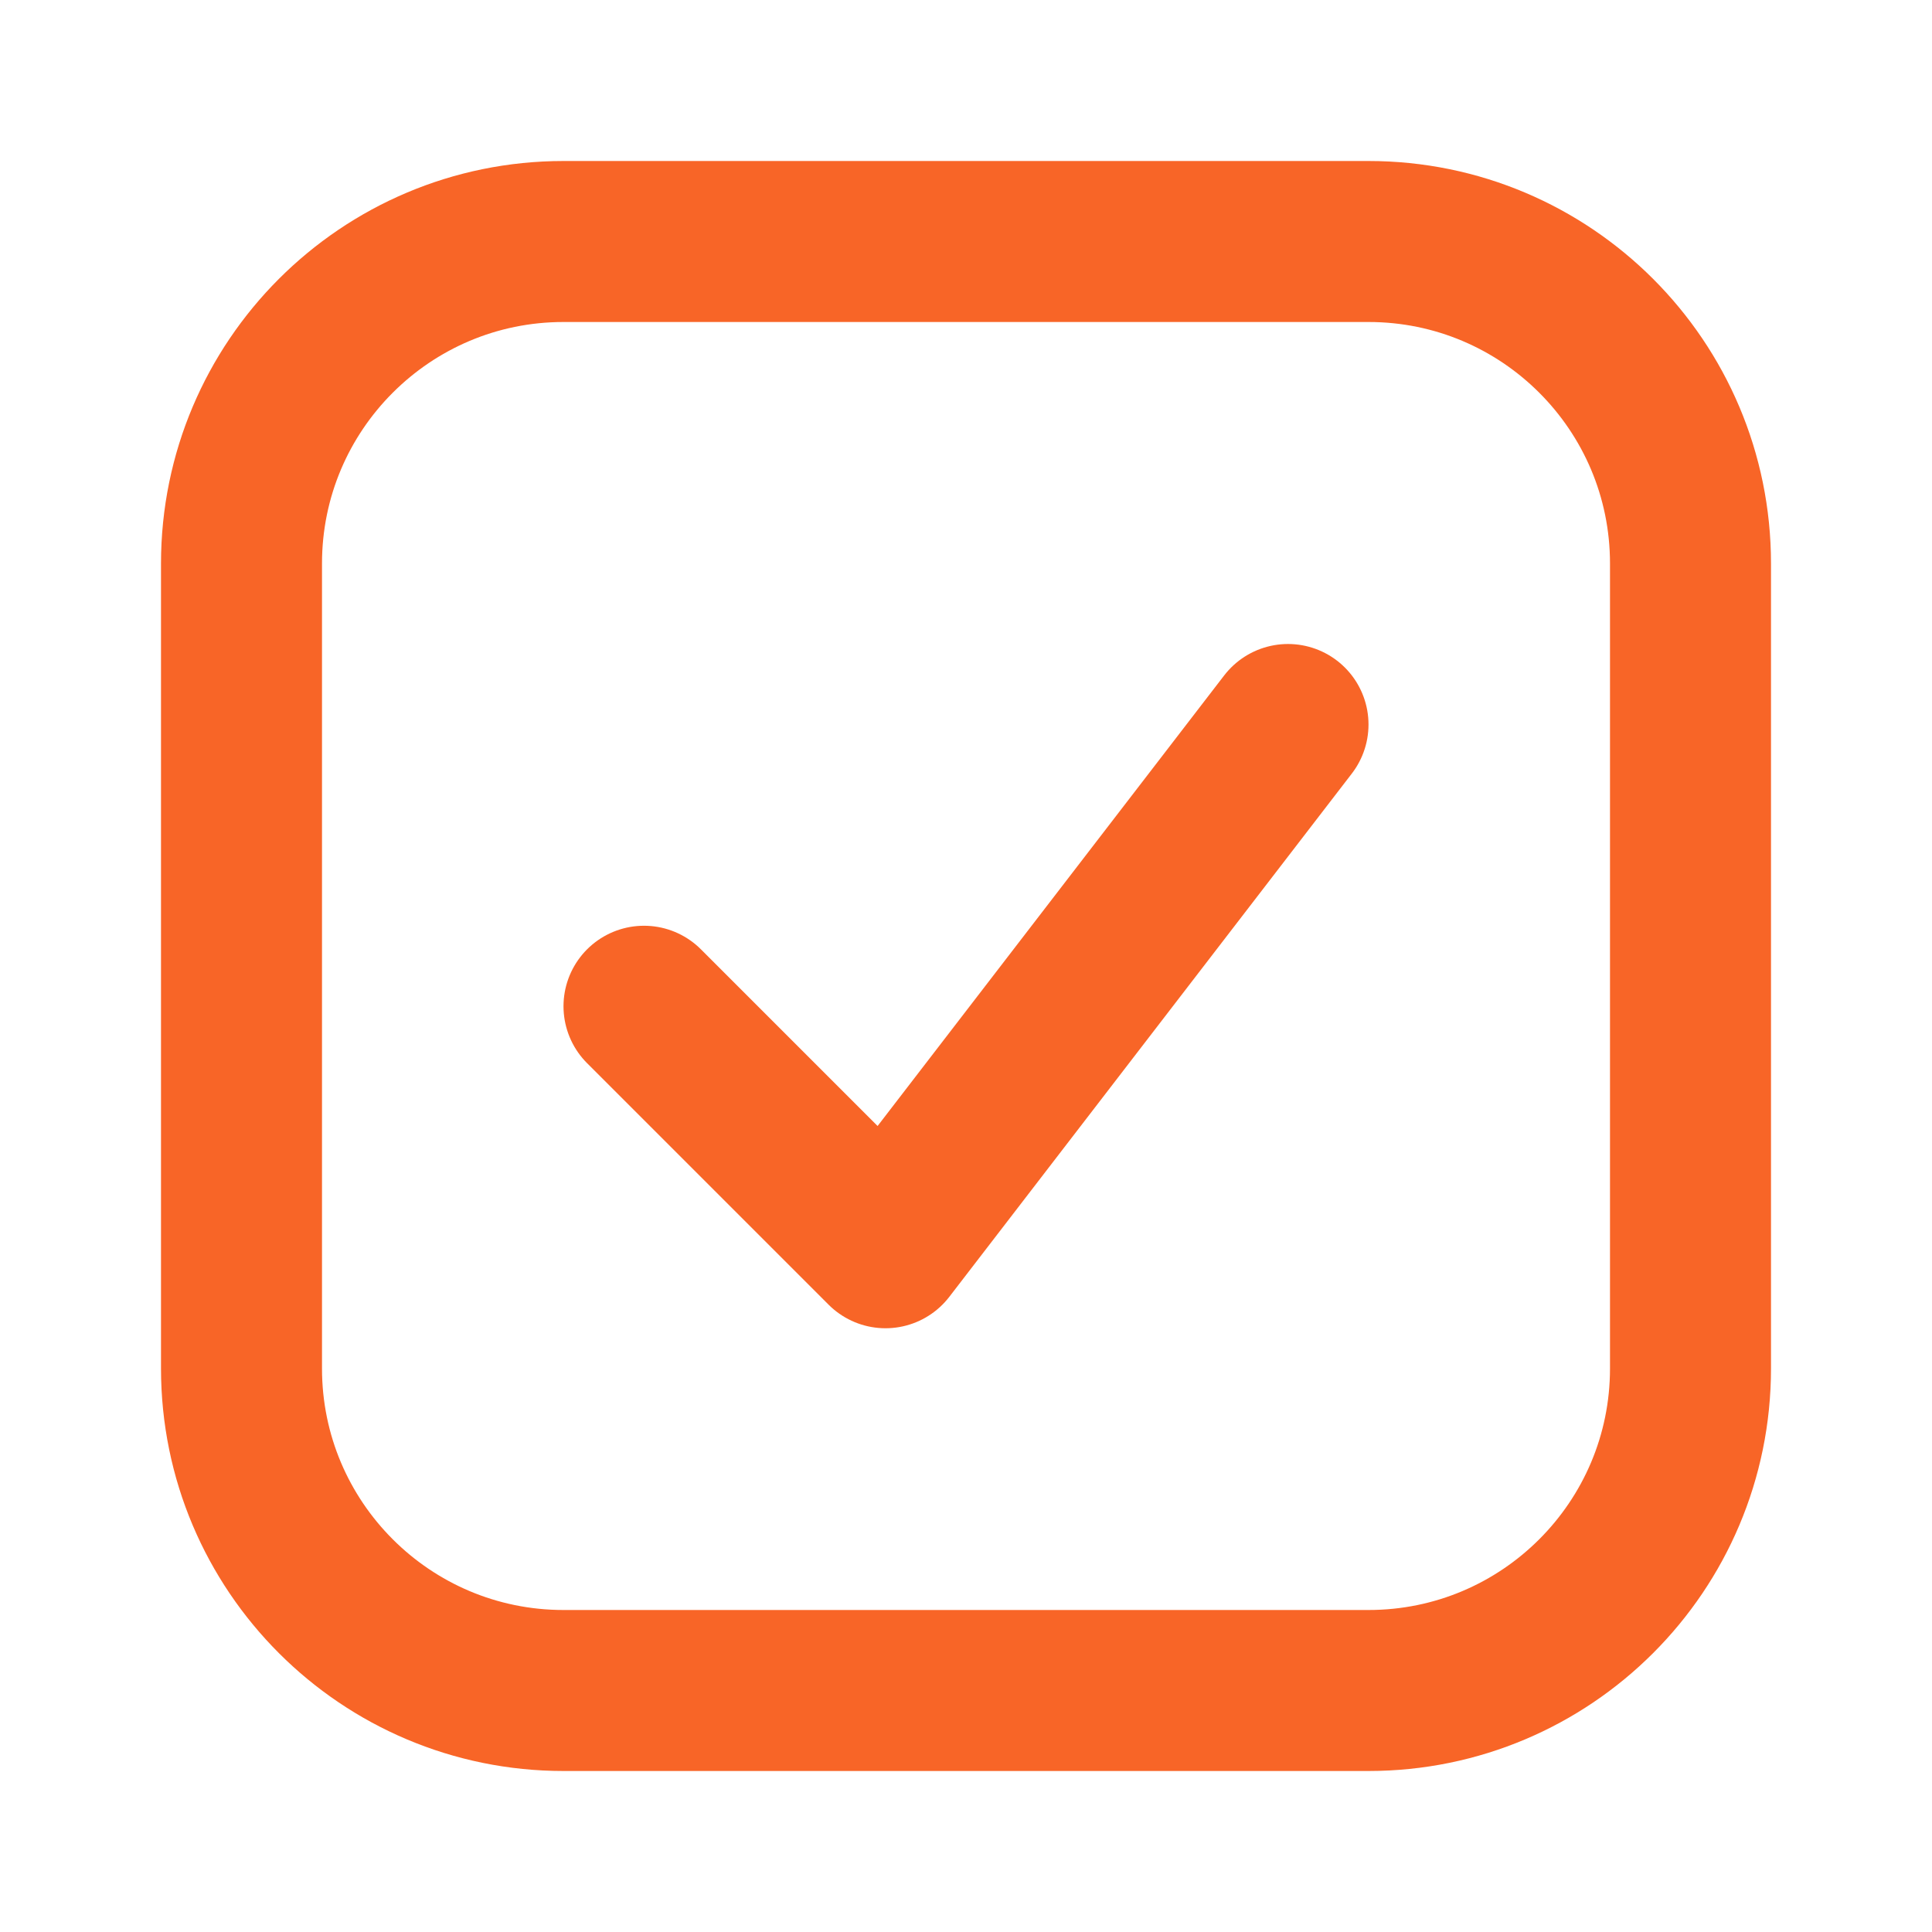
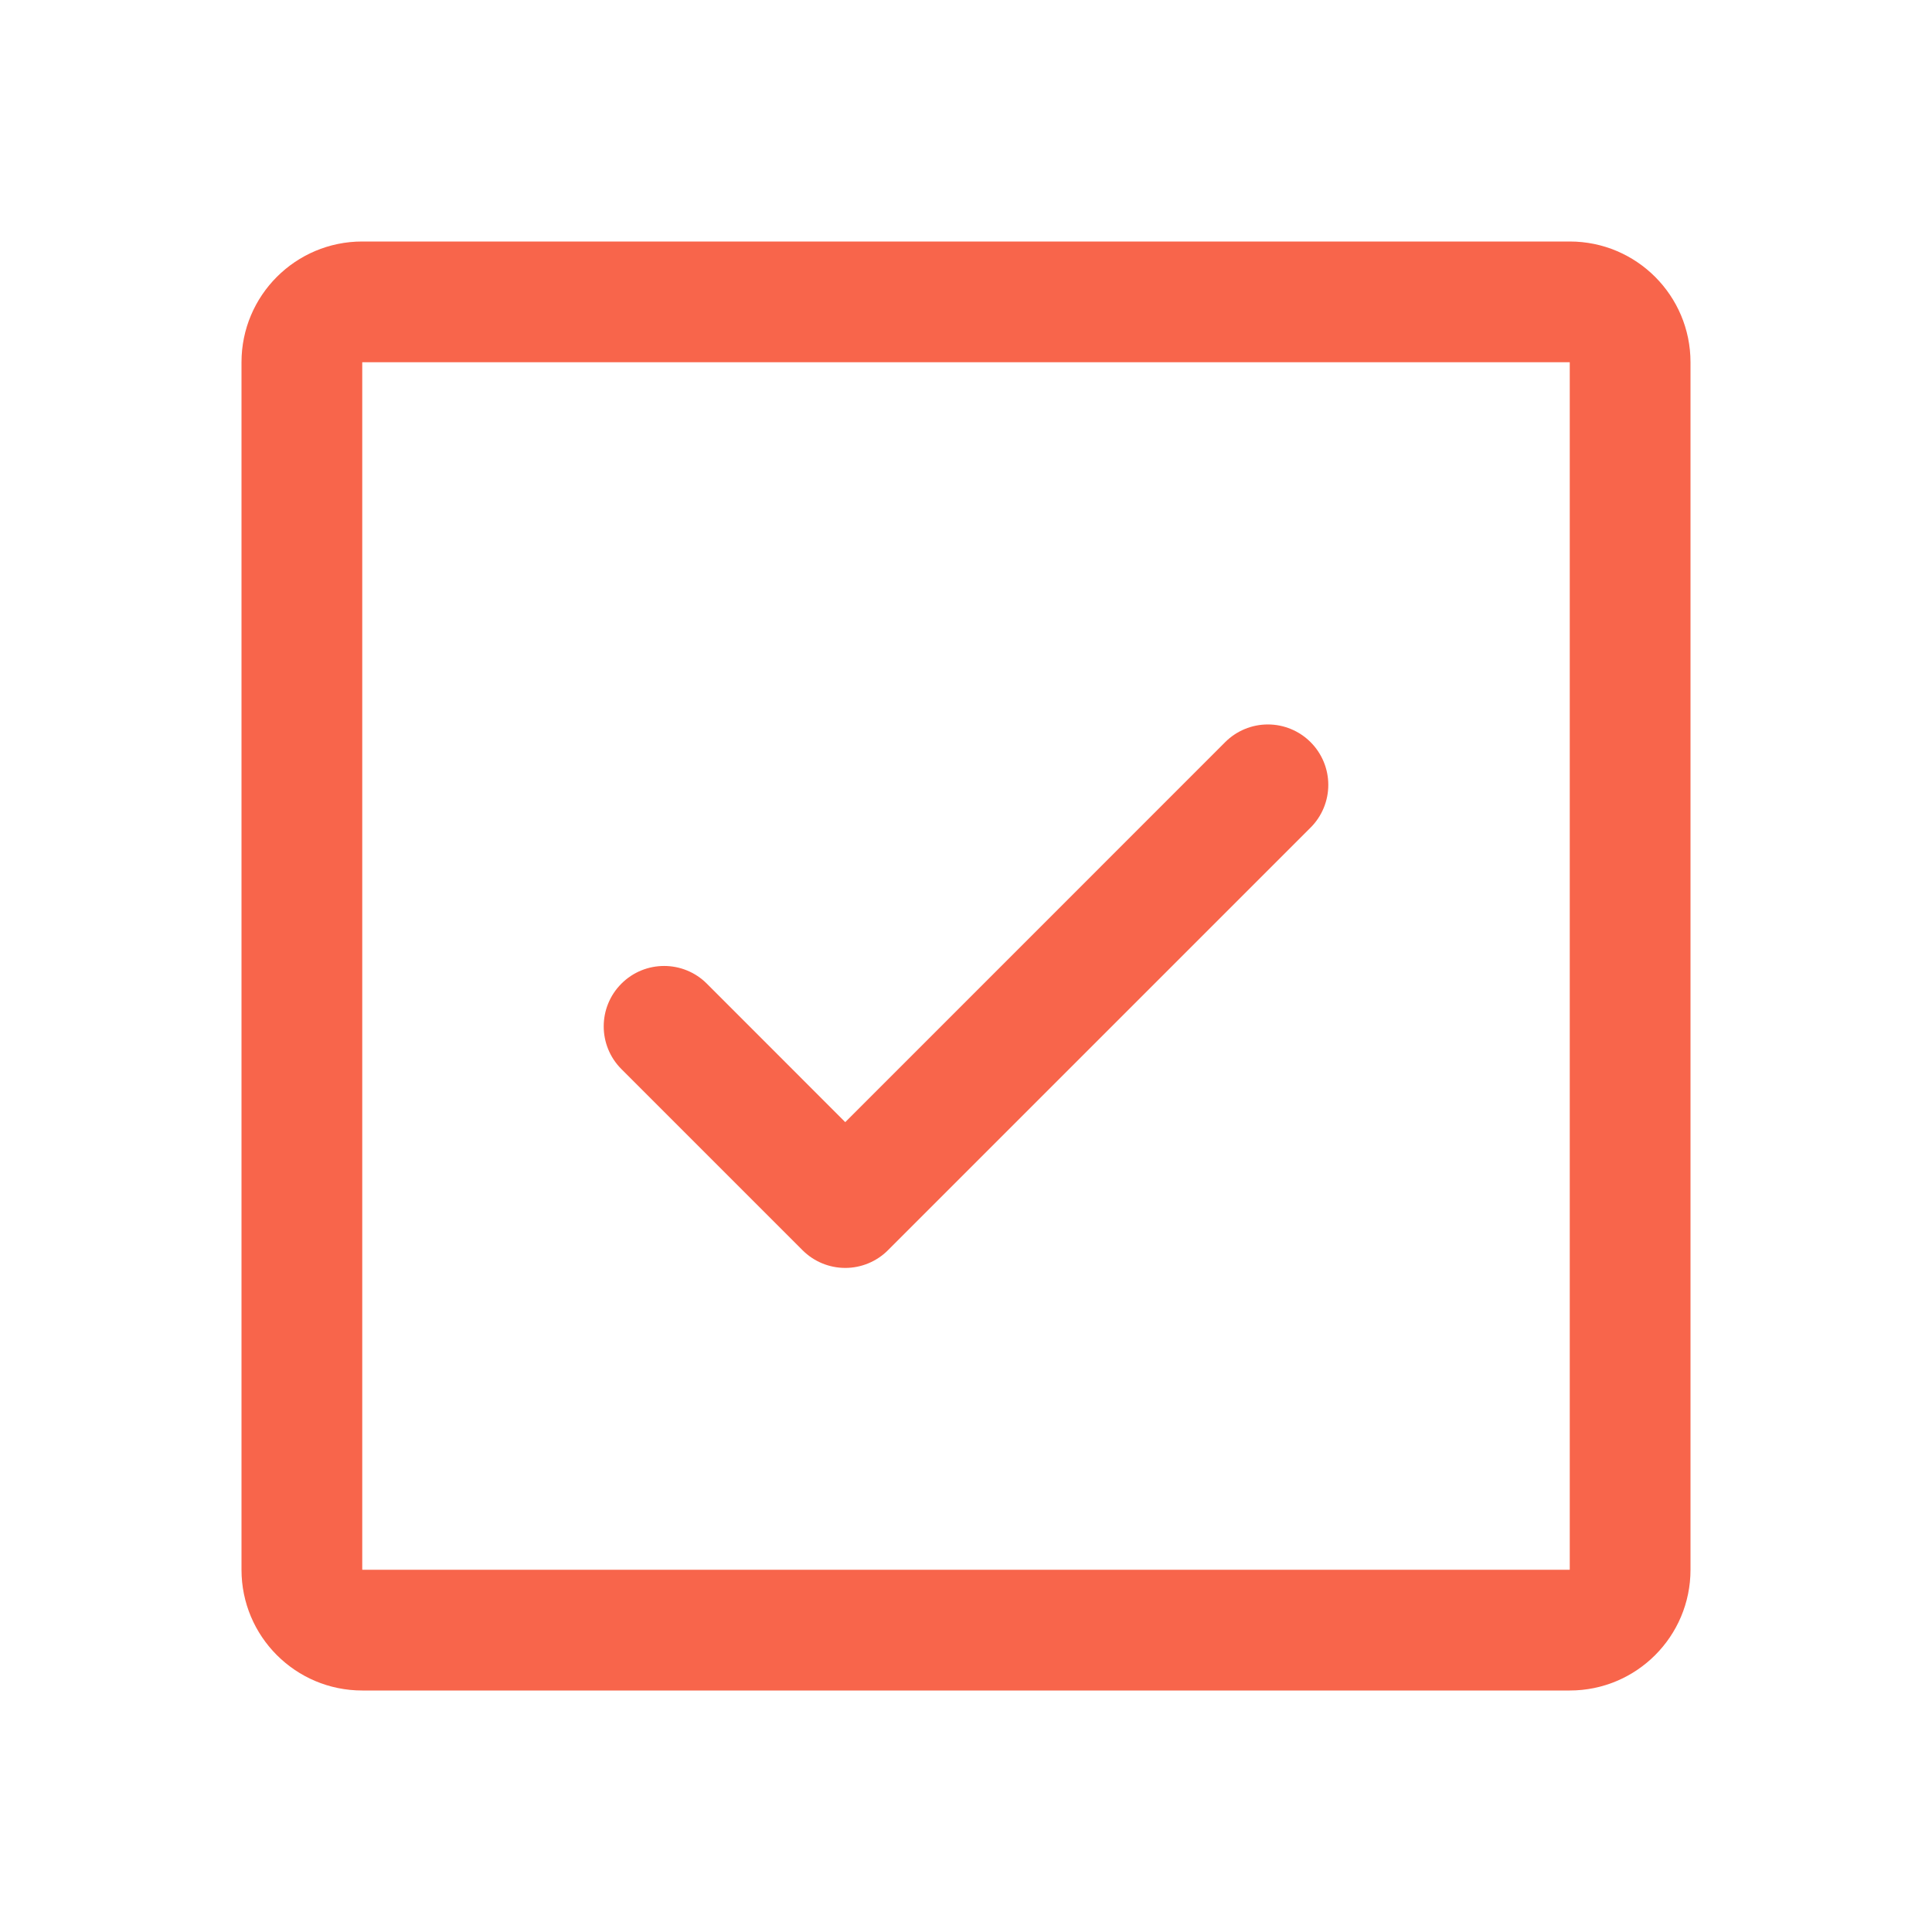
- <svg xmlns="http://www.w3.org/2000/svg" width="512" height="512" viewBox="0 0 24 24" fill="none" stroke="#f86527" stroke-width="2" stroke-linecap="round" stroke-linejoin="round">
-   <rect x="3" y="3" width="18" height="18" rx="4" />
-   <path d="M8 12.5l3 3 5-6.5" />
+ <svg xmlns="http://www.w3.org/2000/svg" width="512" height="512" fill="#F8654B" viewBox="0 0 256 256">
+   <path d="M173.66,98.34a8,8,0,0,1,0,11.32l-56,56a8,8,0,0,1-11.32,0l-24-24a8,8,0,0,1,11.32-11.32L112,148.69l50.34-50.35A8,8,0,0,1,173.66,98.34ZM224,48V208a16,16,0,0,1-16,16H48a16,16,0,0,1-16-16V48A16,16,0,0,1,48,32H208A16,16,0,0,1,224,48ZM208,208V48H48V208H208Z" />
</svg>
